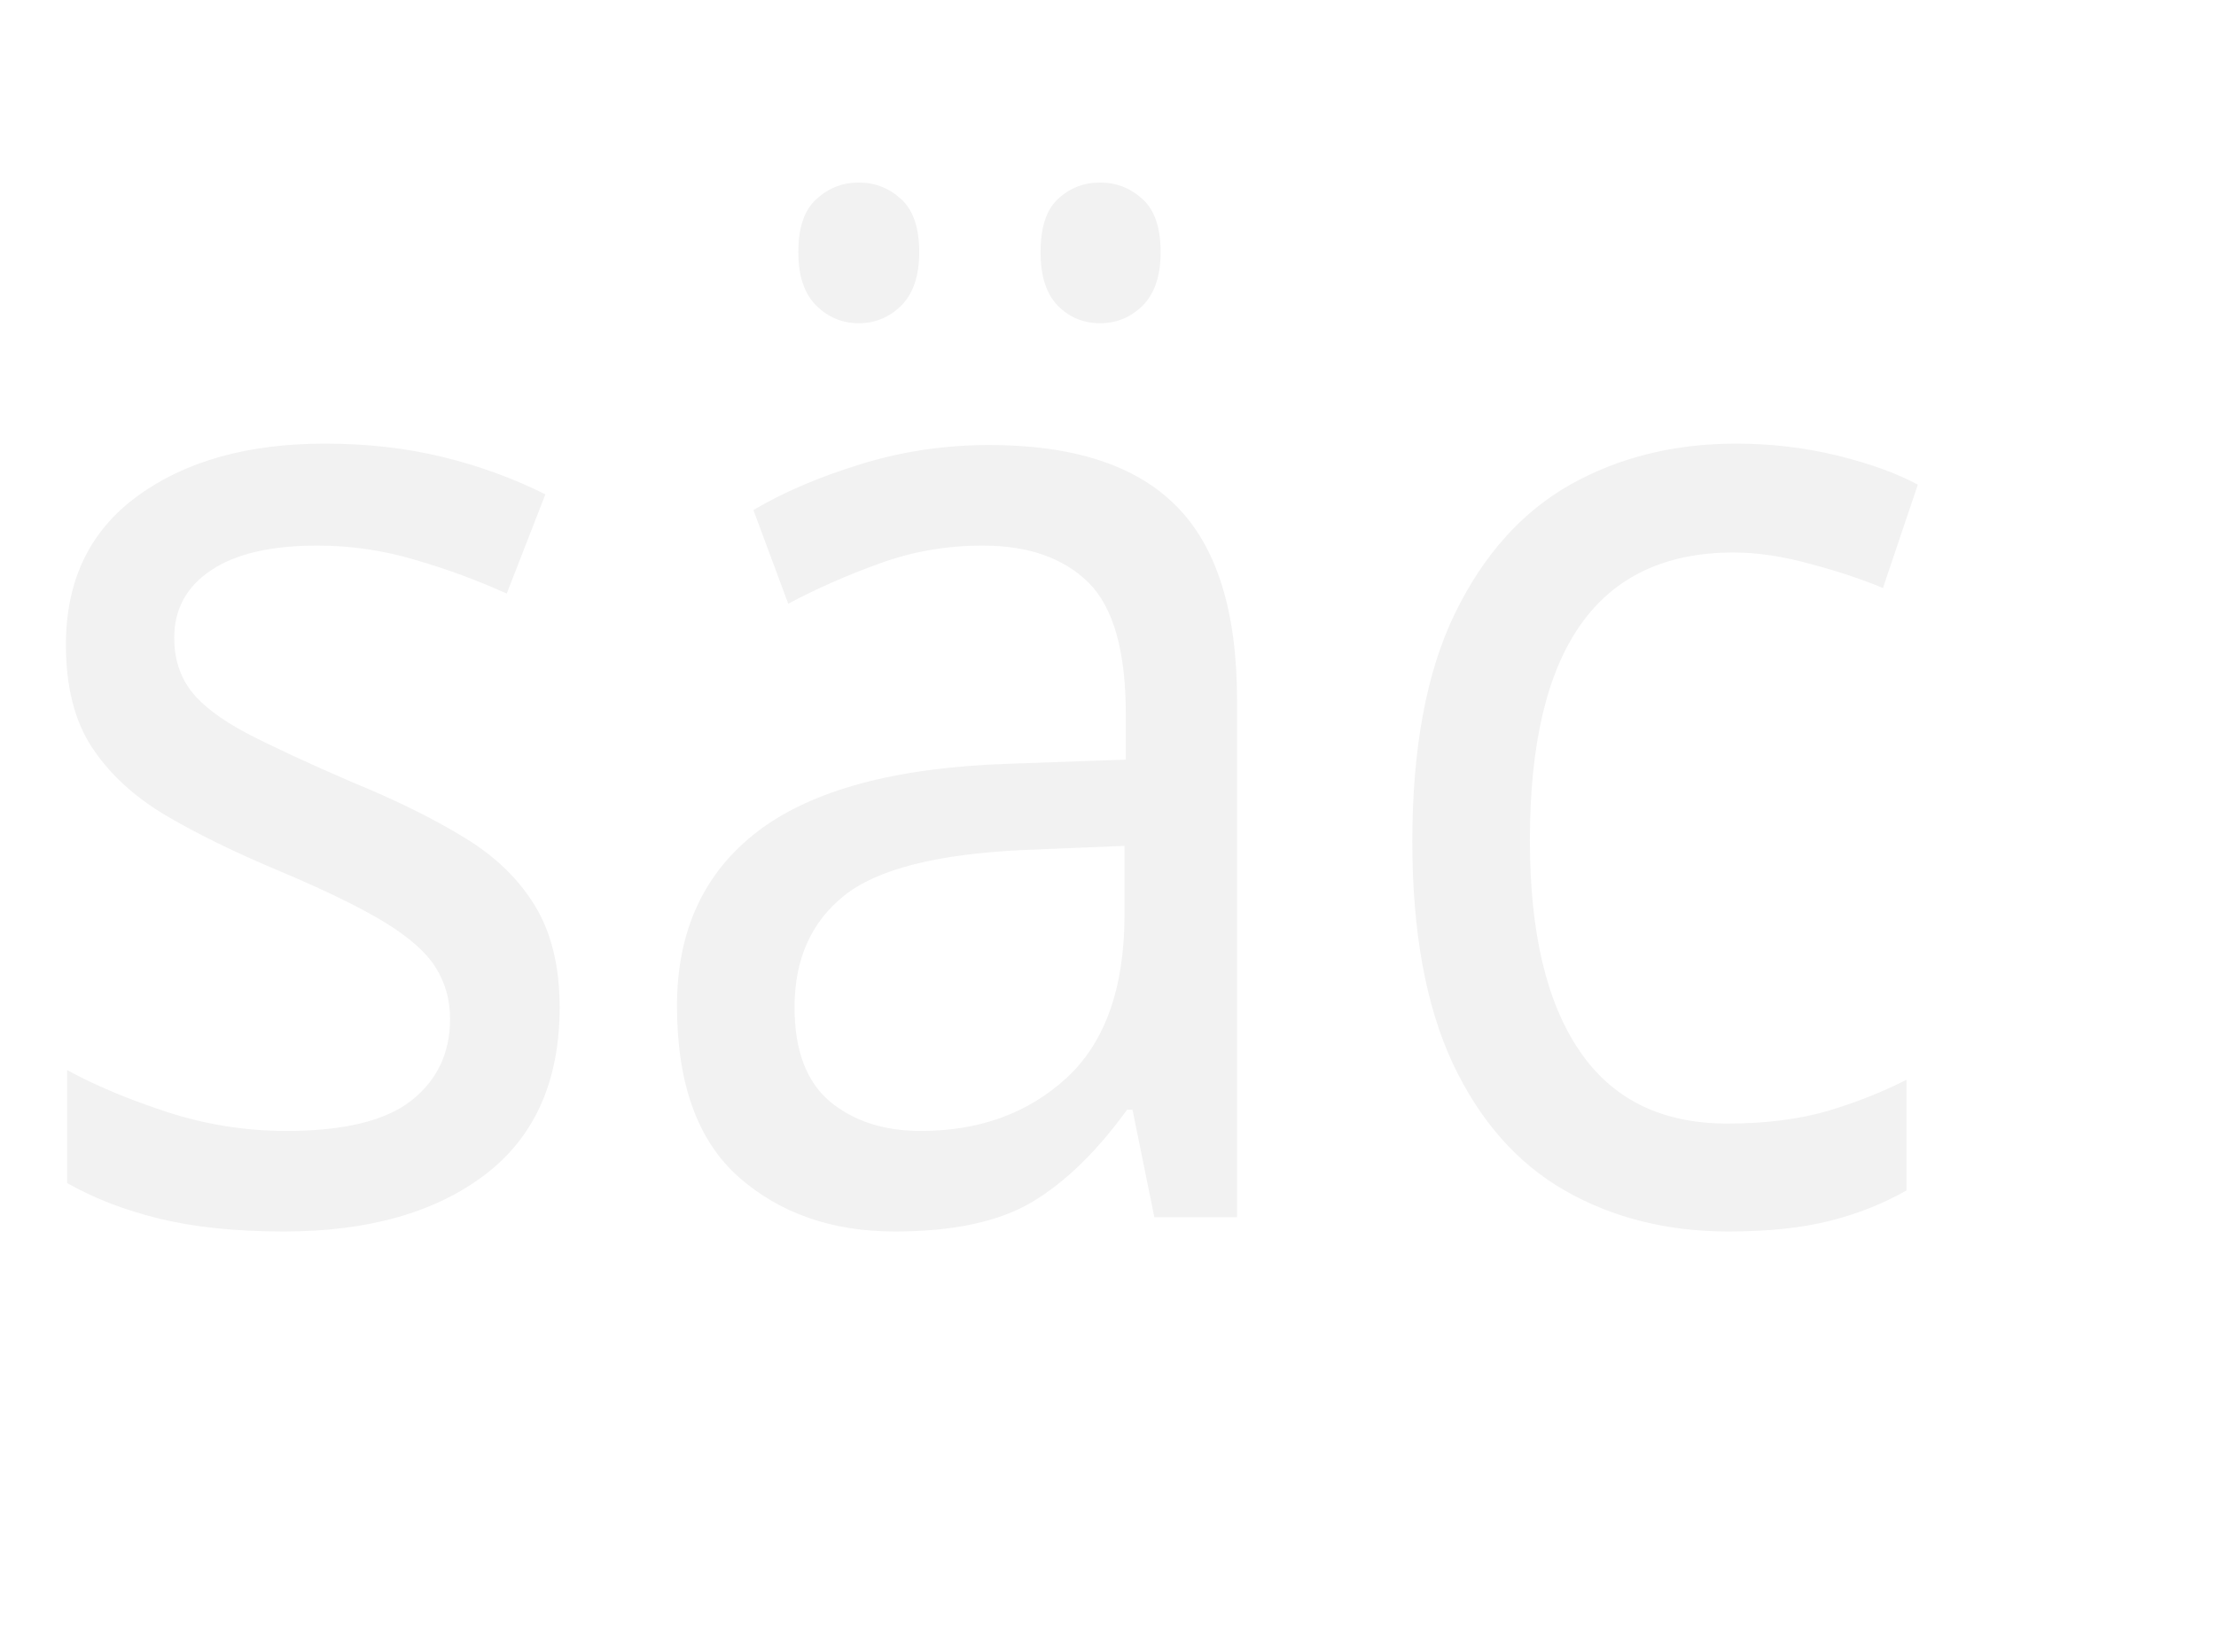
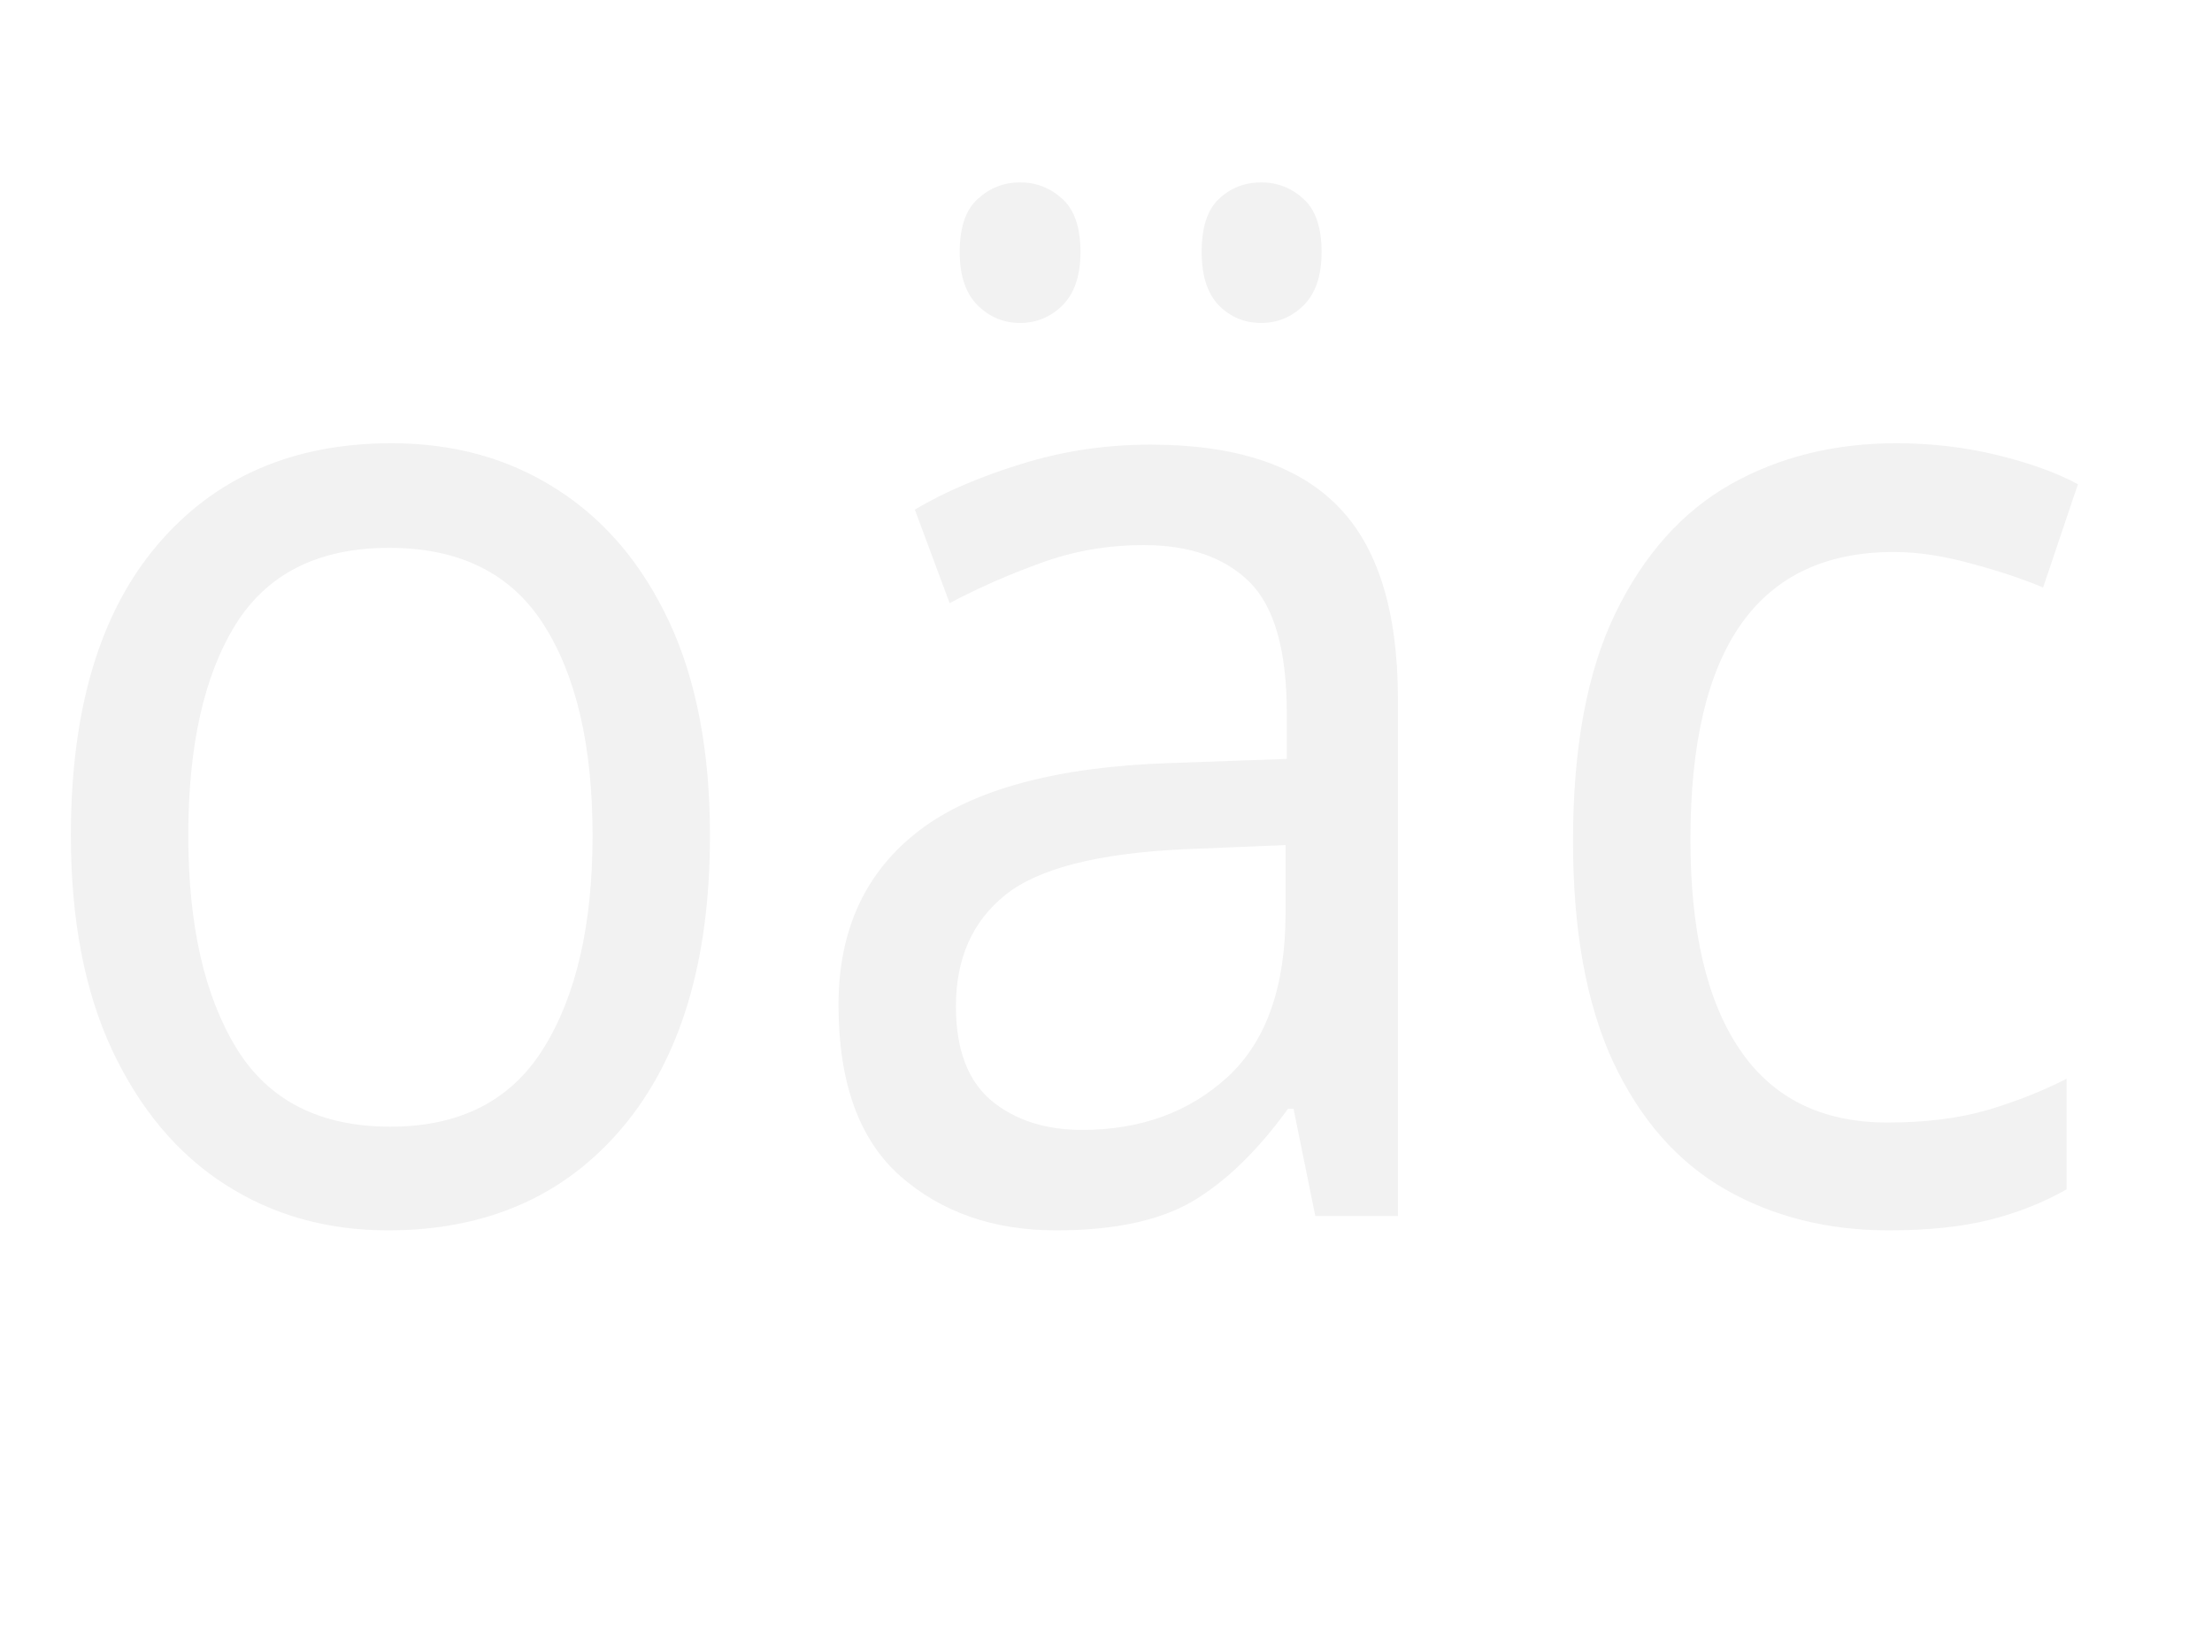
- <svg xmlns="http://www.w3.org/2000/svg" id="图层_1" data-name="图层 1" viewBox="0 0 75.05 55.95">
-   <text transform="translate(0 41.23) scale(0.91 1)" style="isolation: isolate;font-size: 48px;fill: #f2f2f2;font-family: CenturyGothic, Century Gothic">säc</text>
+ <svg xmlns="http://www.w3.org/2000/svg" version="1.1" id="图层_1" x="0px" y="0px" viewBox="0 0 75 56" style="enable-background:new 0 0 75 56;" xml:space="preserve">
+   <style type="text/css">
+ 	.st0{fill:#F2F2F2;}
+ 	.st1{font-family:'CenturyGothic';}
+ 	.st2{font-size:48px;}
+ </style>
+   <text transform="matrix(0.91 0 0 1 0 41.2305)" class="st0 st1 st2">oäc</text>
</svg>
